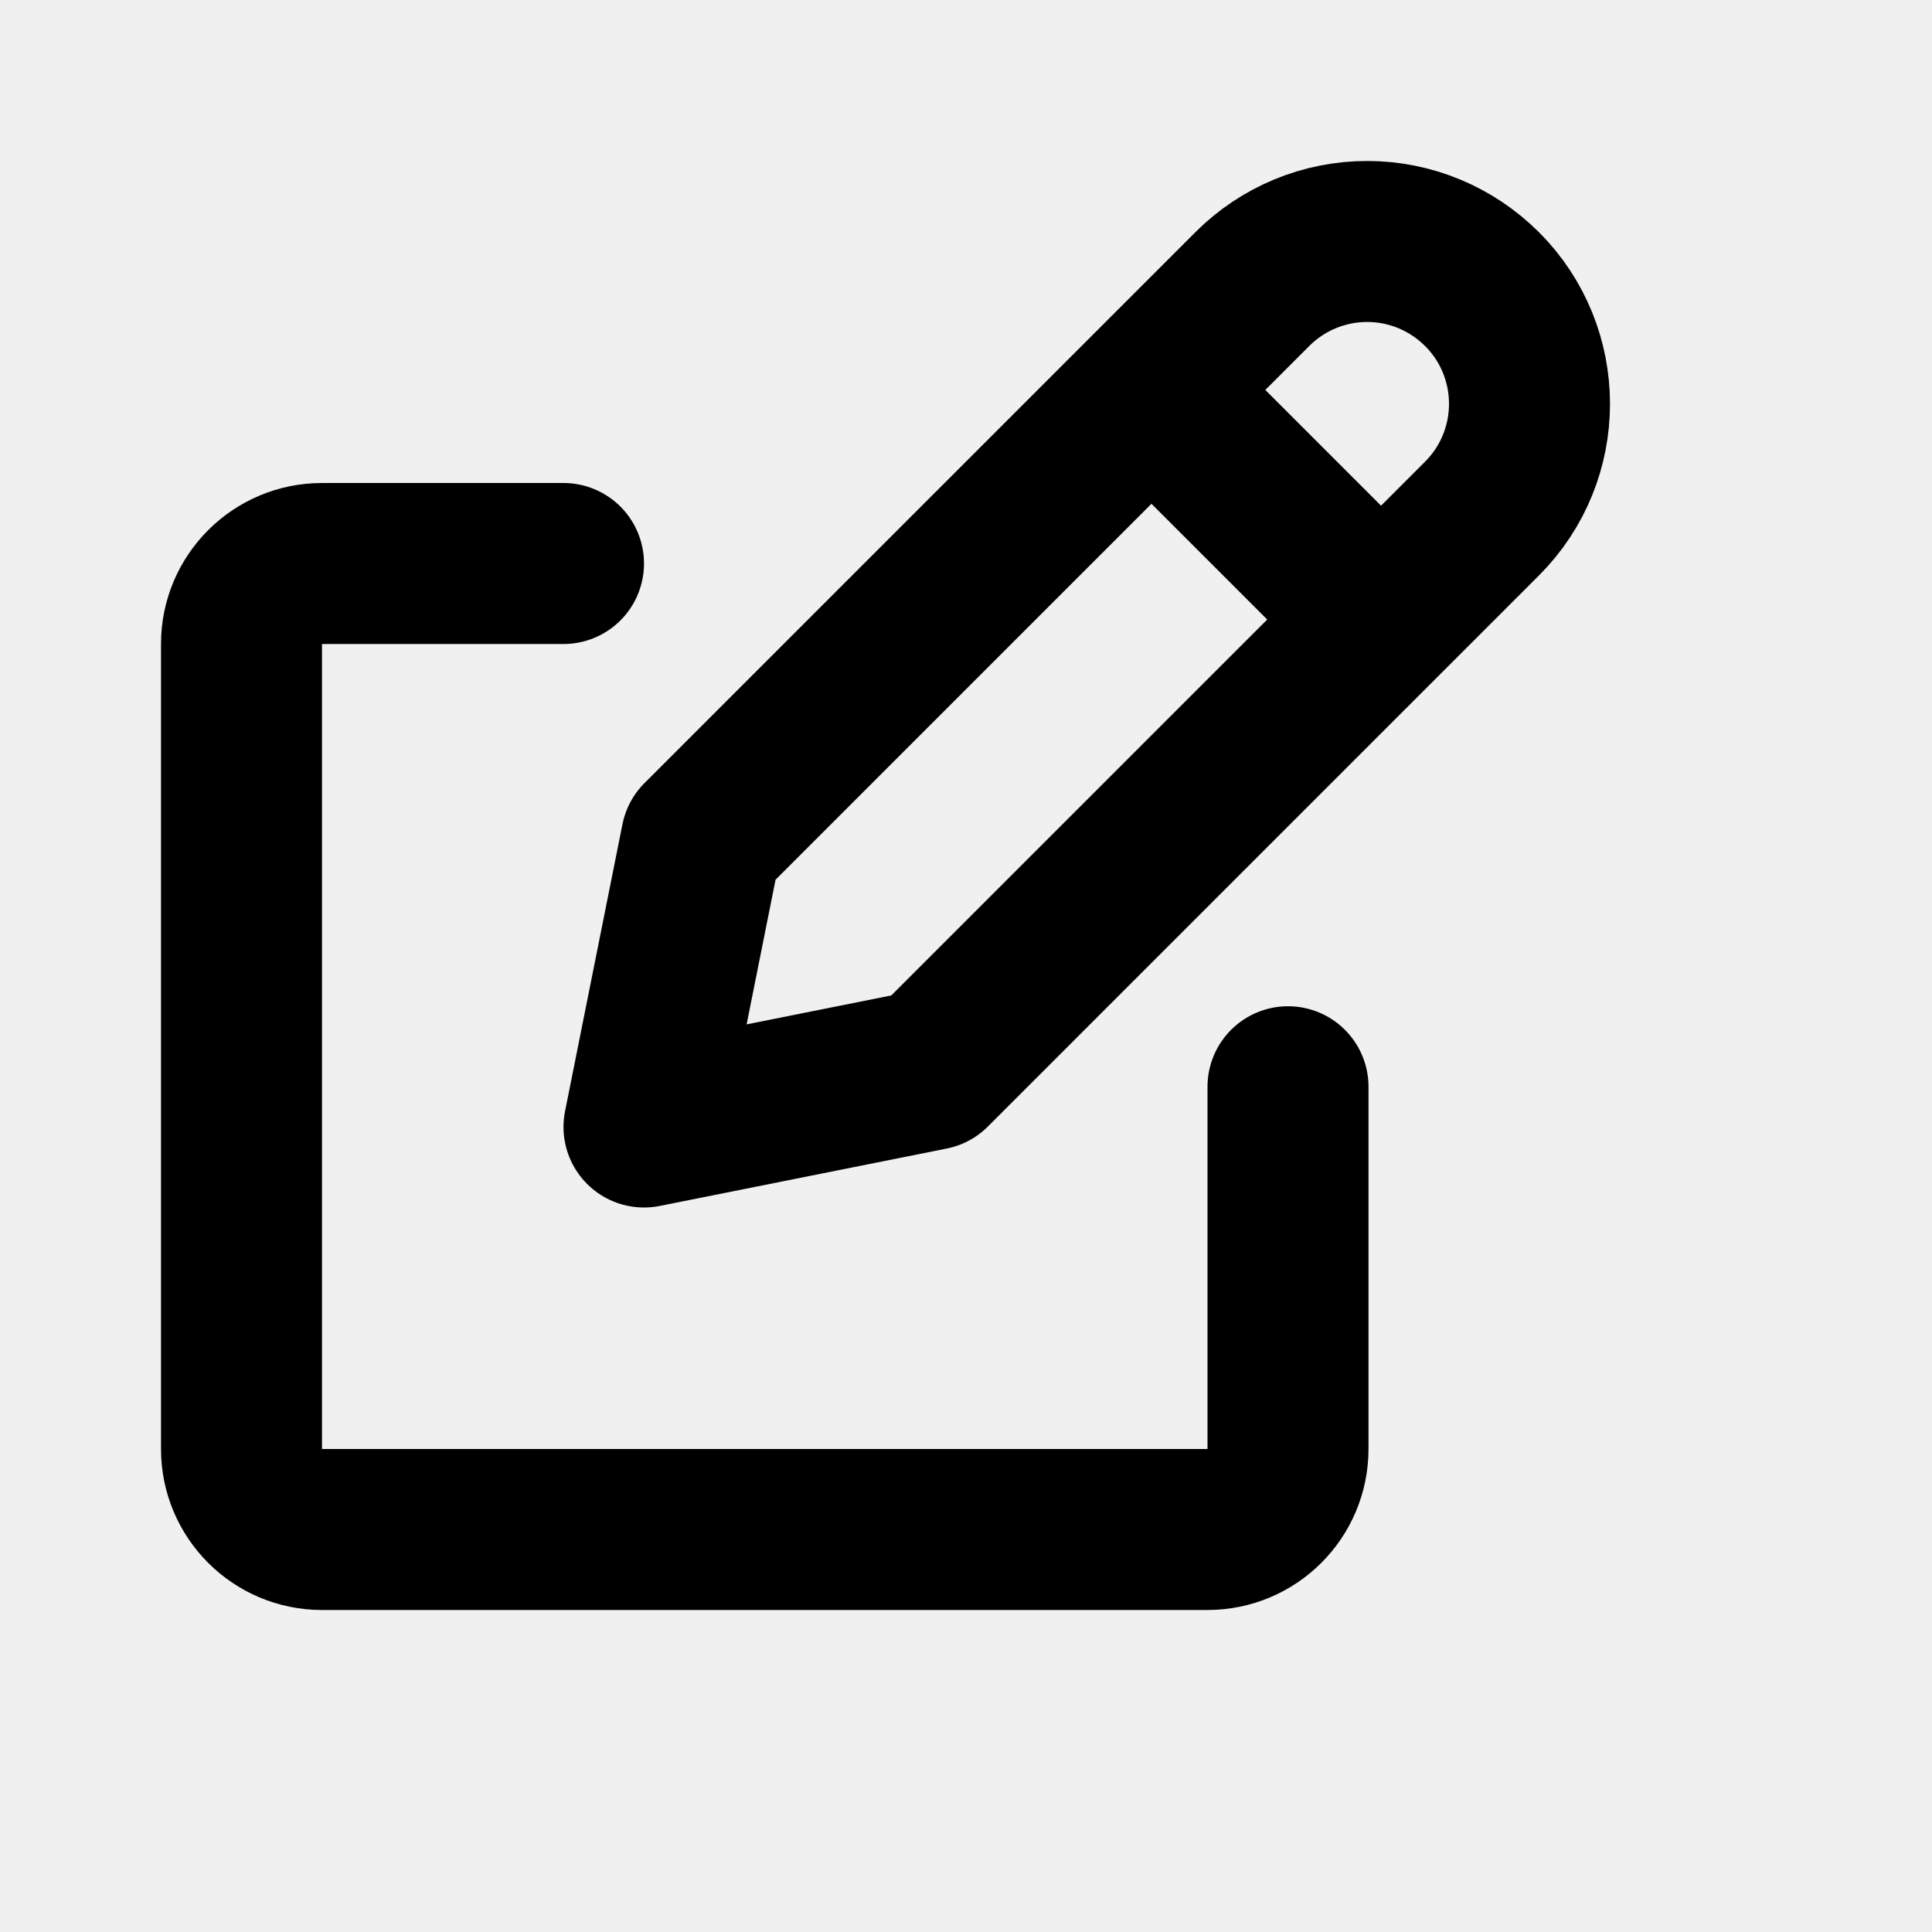
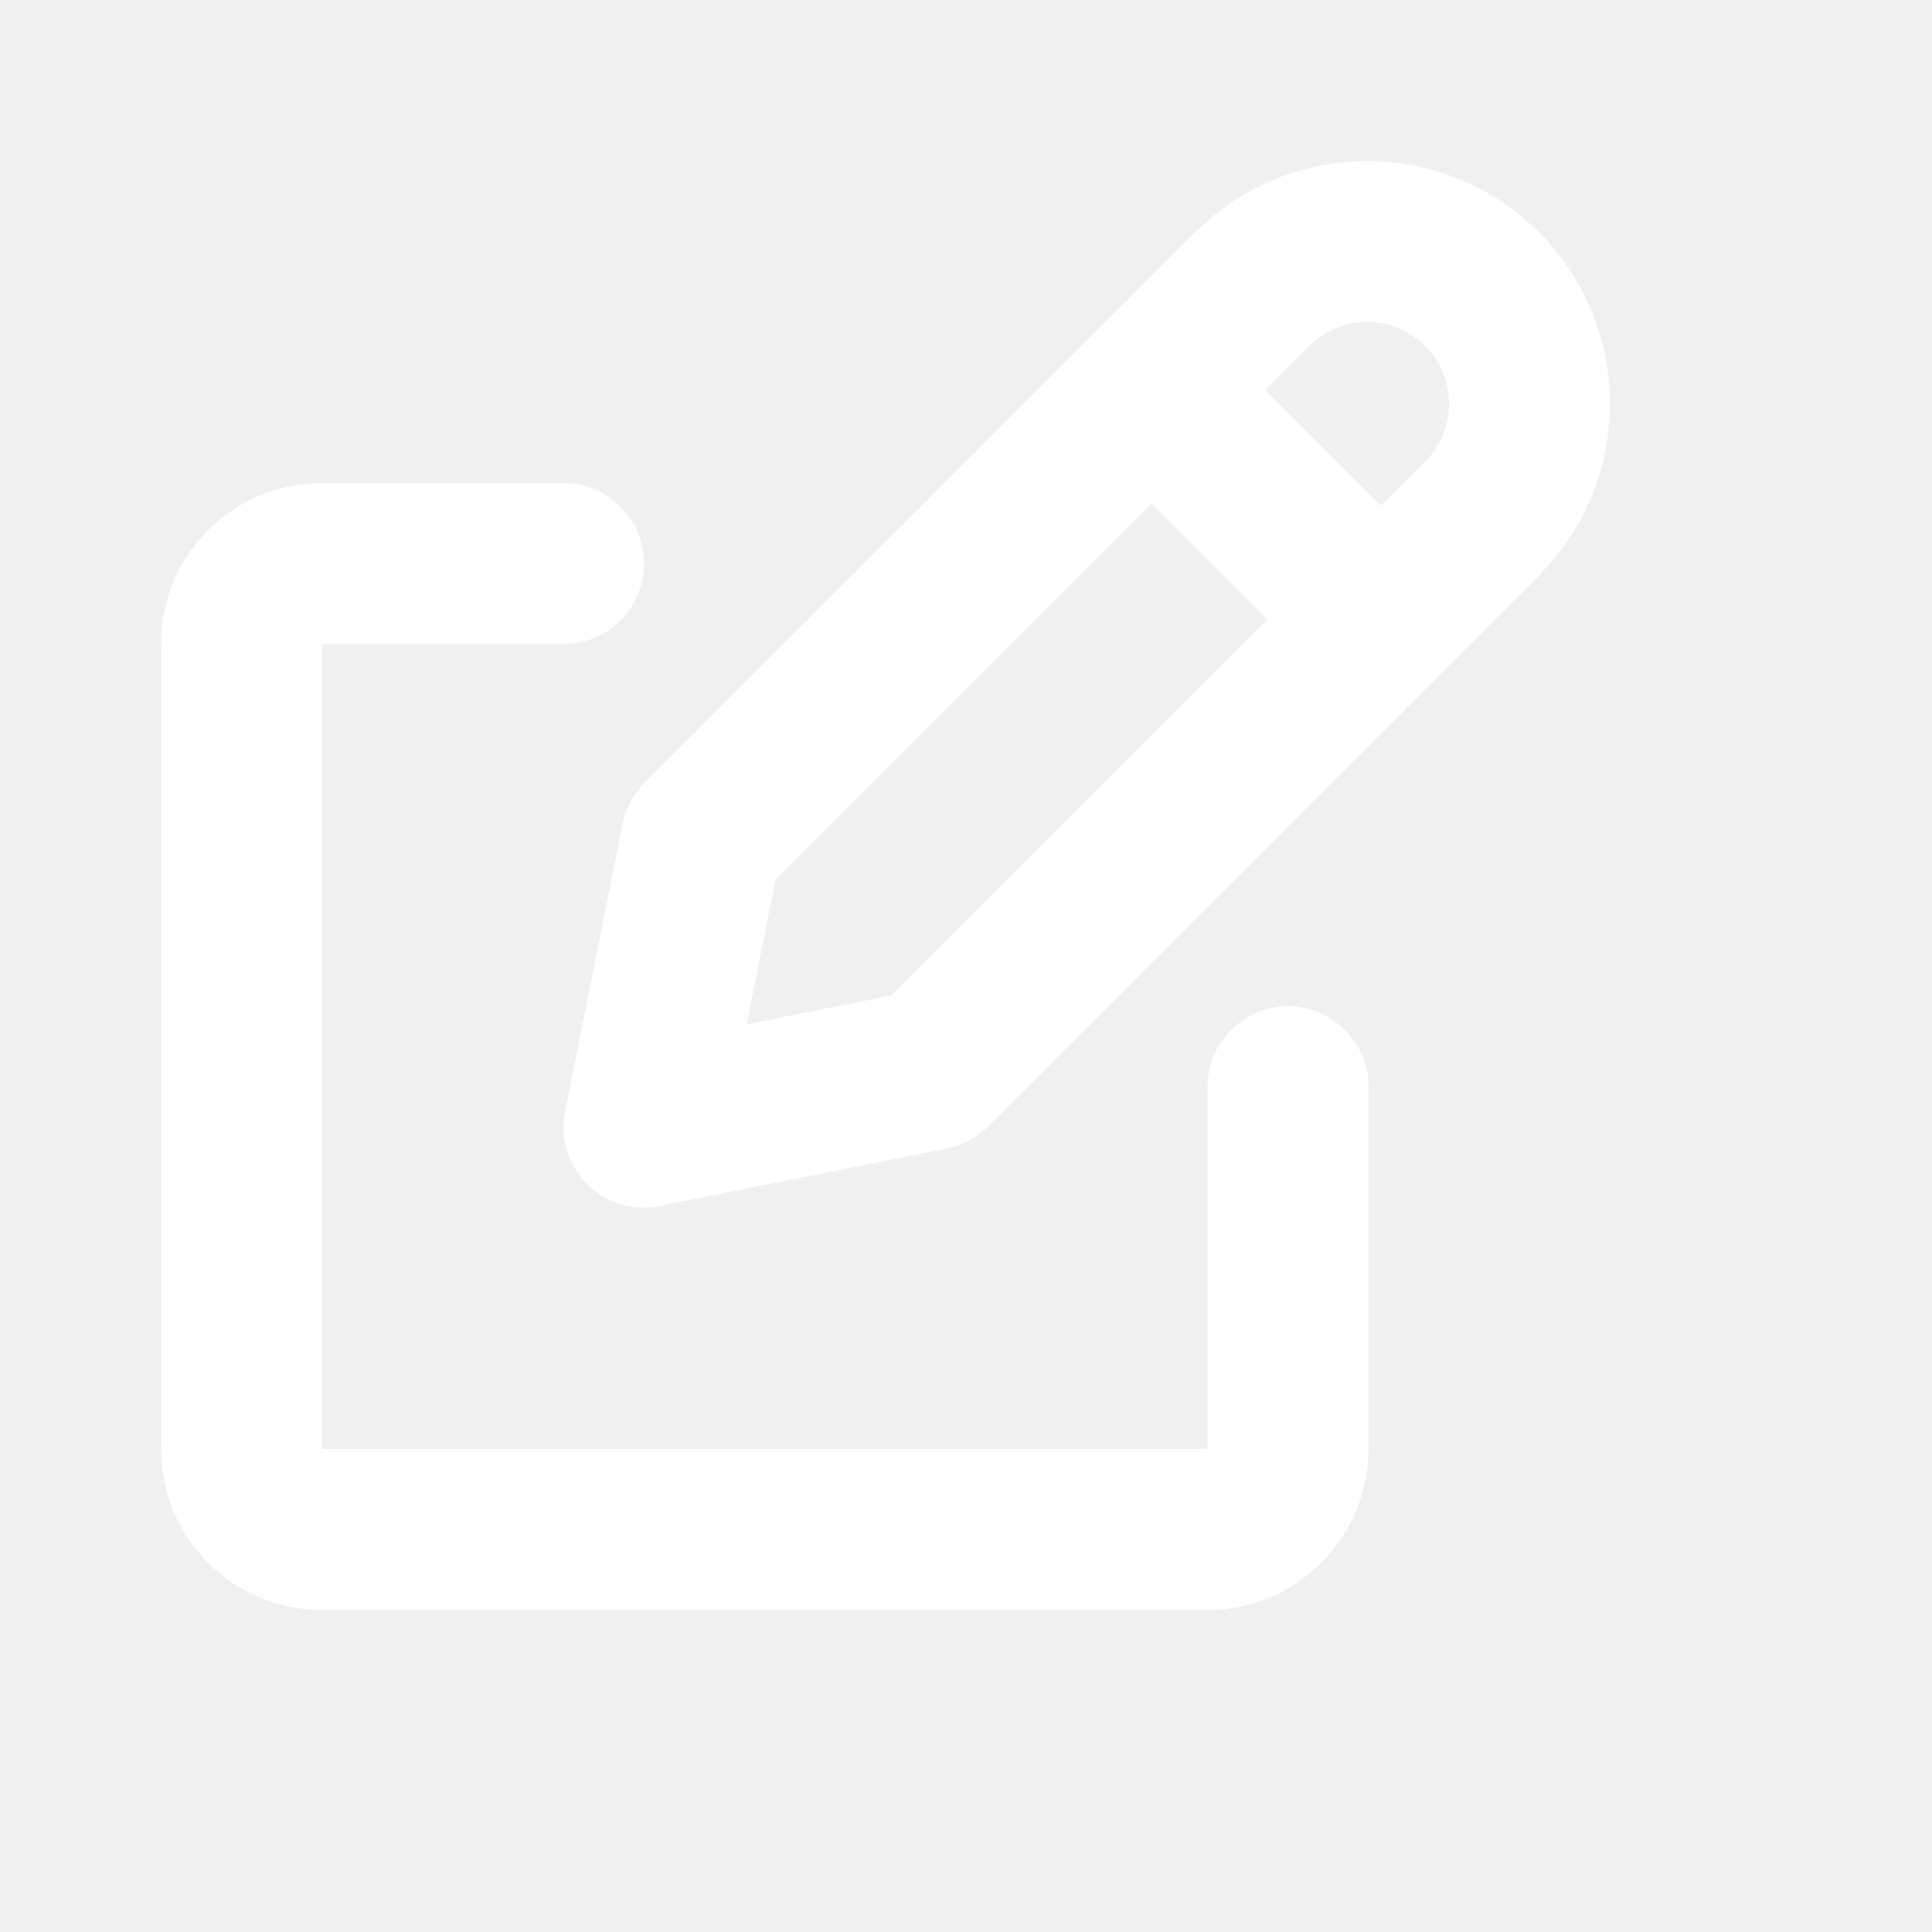
<svg xmlns="http://www.w3.org/2000/svg" class="w-6 h-6 text-gray-800 dark:text-white" aria-hidden="true" width="24" height="24" fill="none" viewBox="0 0 24 24">
-   <path stroke="currentColor" stroke-linecap="round" stroke-linejoin="round" stroke-width="2" d="m14.304 4.844 2.852 2.852M7 7H4a1 1 0 0 0-1 1v10a1 1 0 0 0 1 1h11a1 1 0 0 0 1-1v-4.5m2.409-9.91a2.017 2.017 0 0 1 0 2.853l-6.844 6.844L8 14l.713-3.565 6.844-6.844a2.015 2.015 0 0 1 2.852 0Z" />
+   <path stroke="white" stroke-linecap="round" stroke-linejoin="round" stroke-width="2" d="m14.304 4.844 2.852 2.852M7 7H4a1 1 0 0 0-1 1v10a1 1 0 0 0 1 1h11a1 1 0 0 0 1-1v-4.5m2.409-9.91a2.017 2.017 0 0 1 0 2.853l-6.844 6.844L8 14l.713-3.565 6.844-6.844a2.015 2.015 0 0 1 2.852 0Z" />
</svg>
